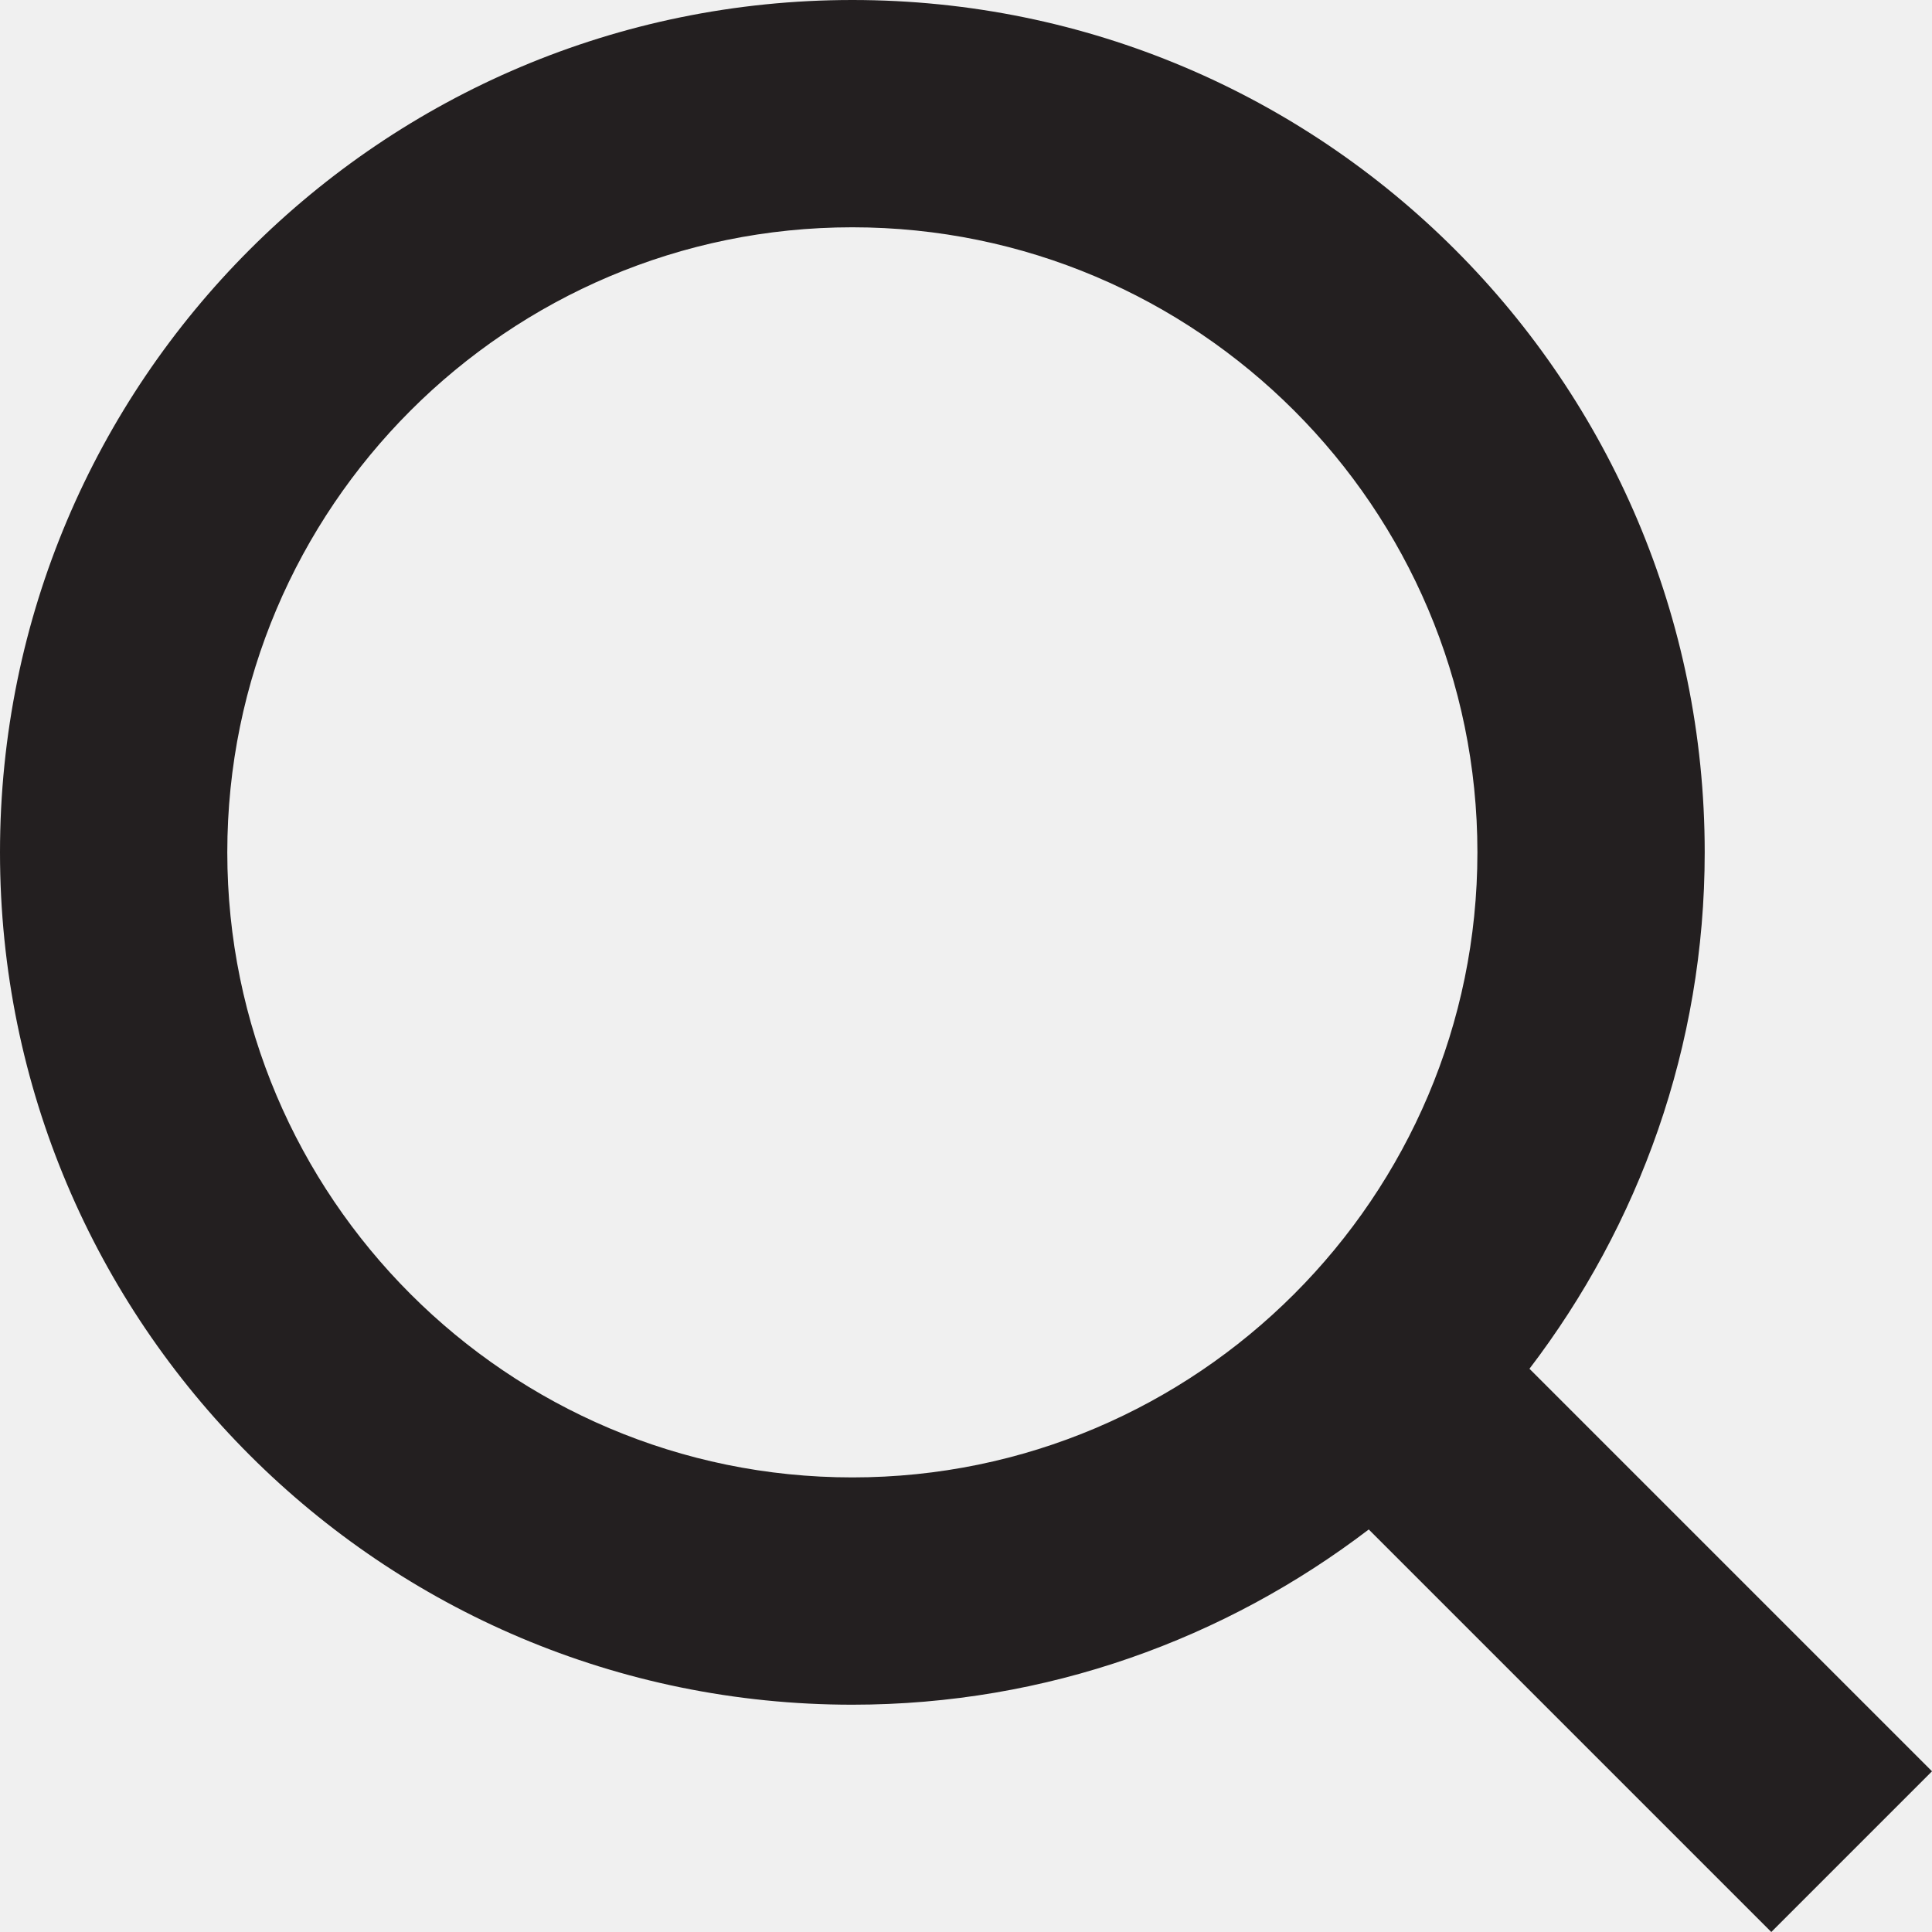
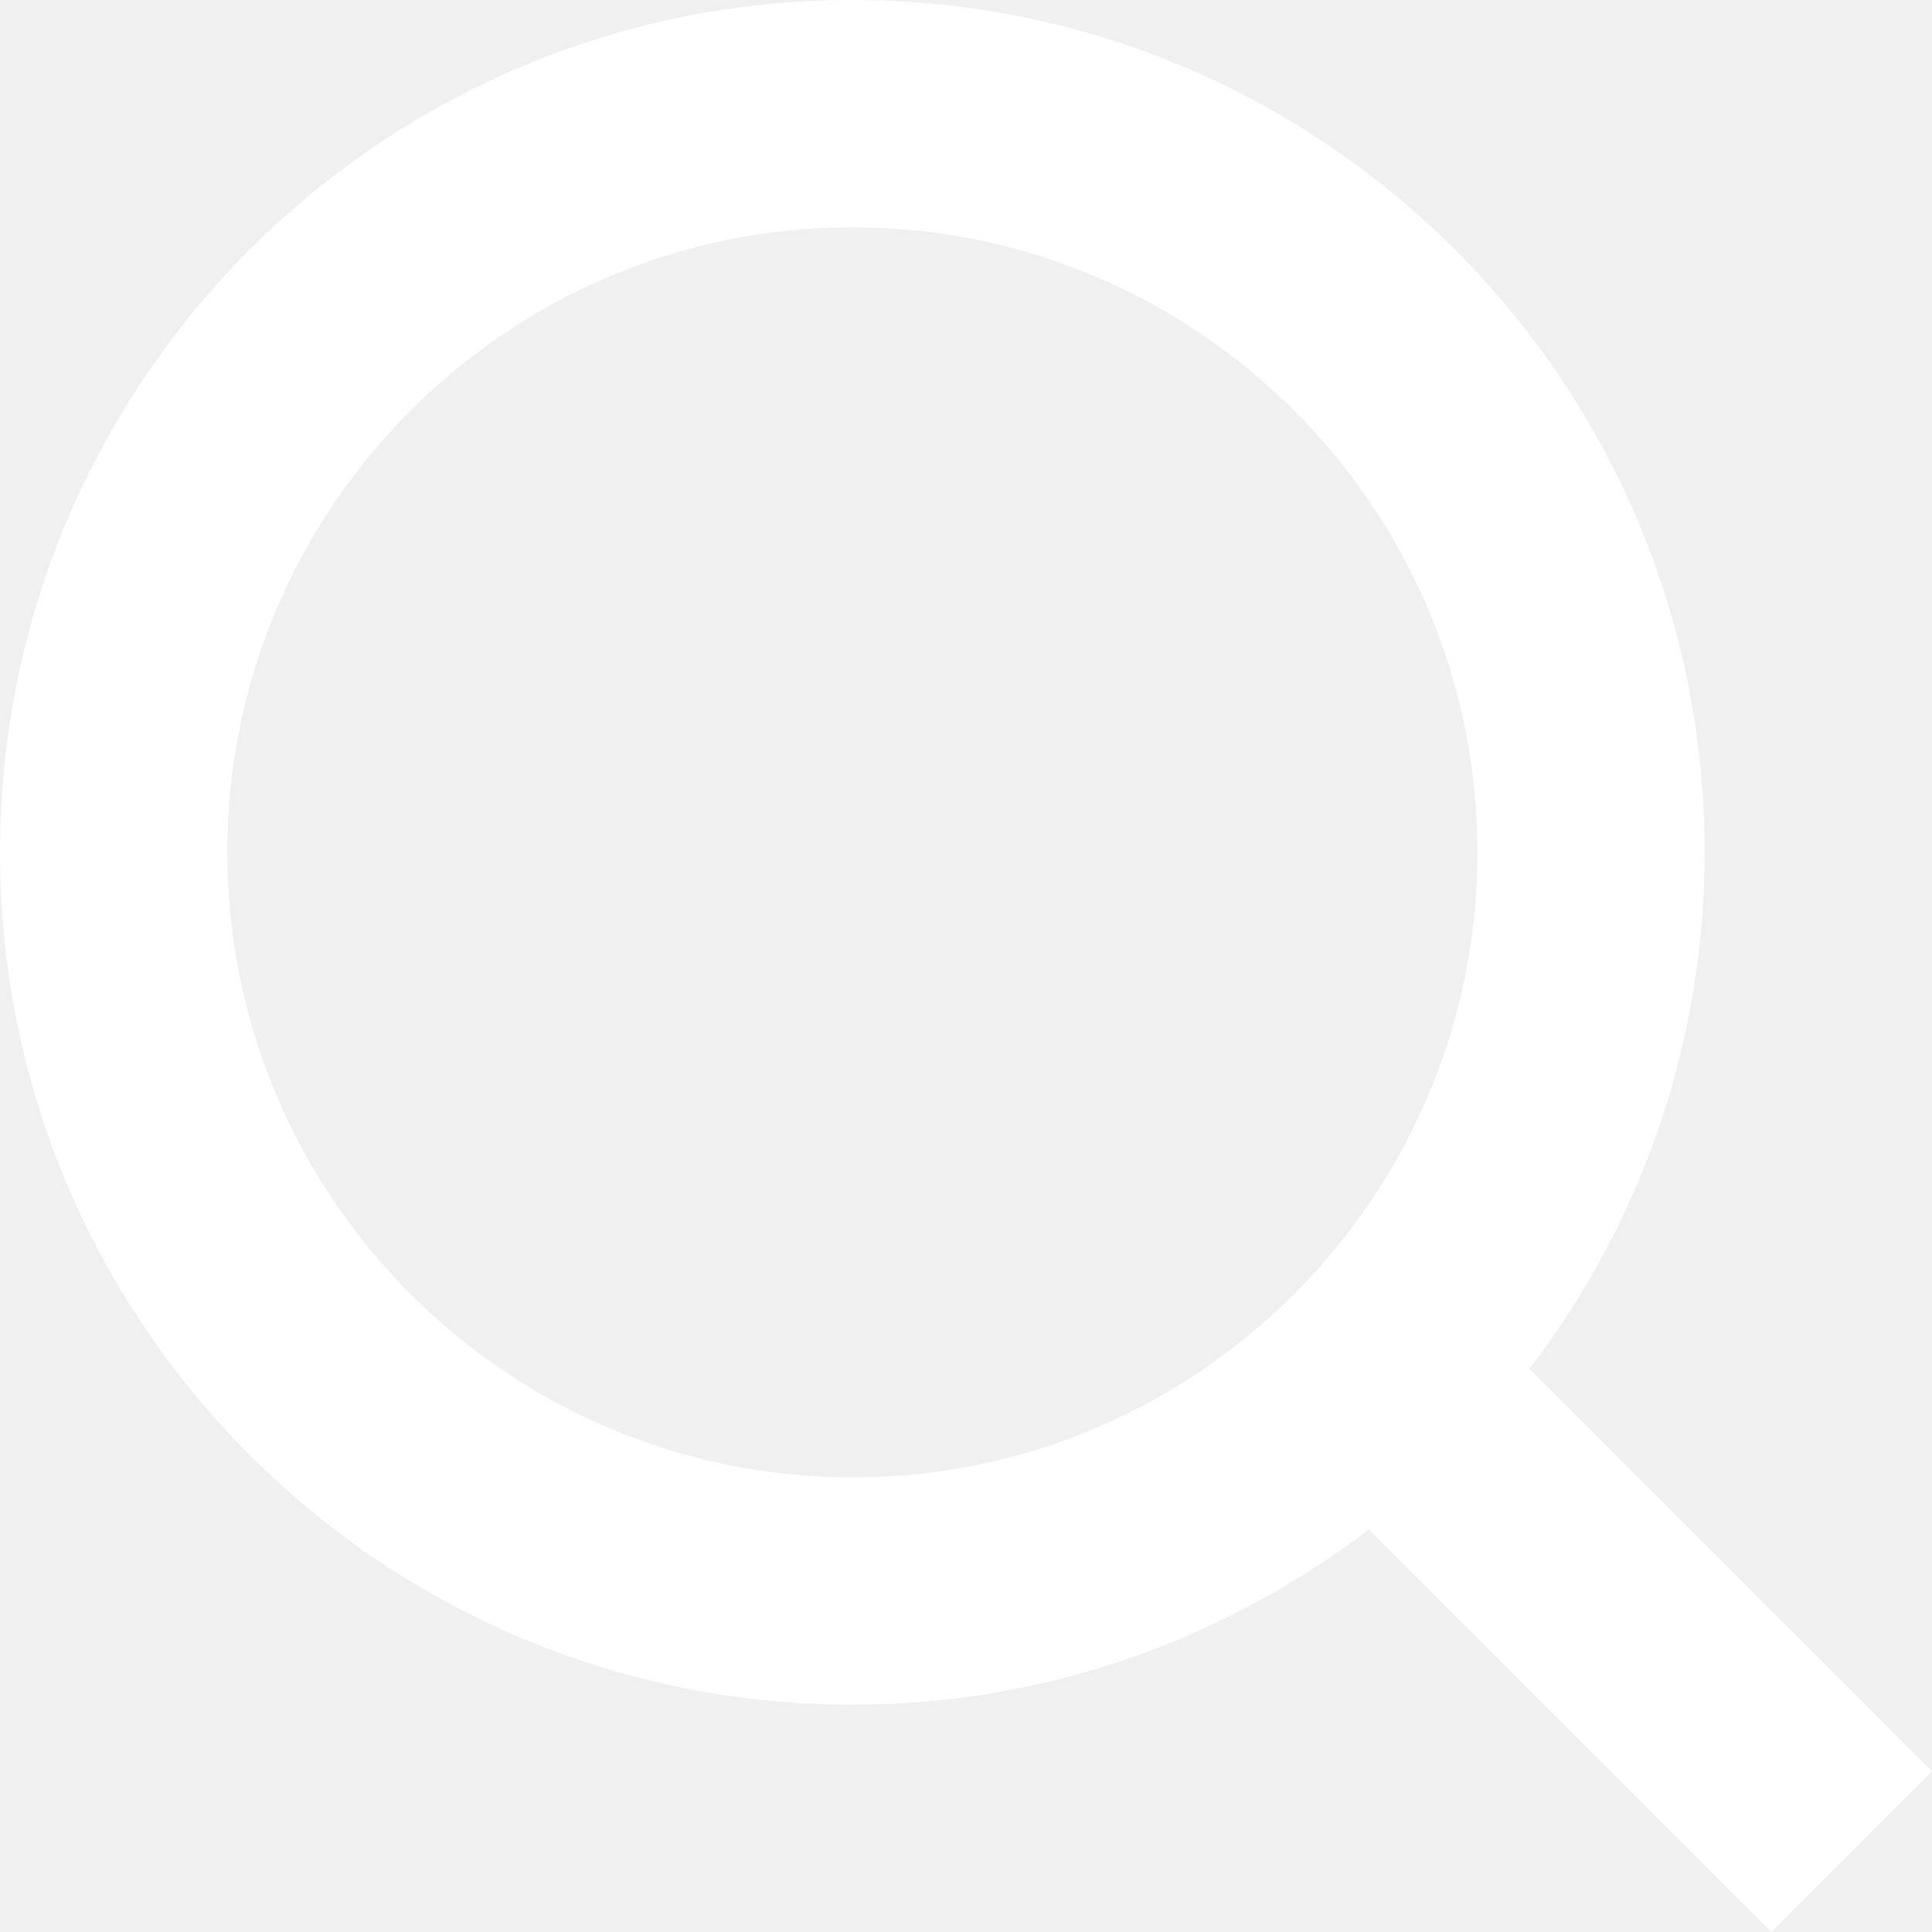
- <svg xmlns="http://www.w3.org/2000/svg" version="1.1" id="icon-search" x="0px" y="0px" width="17px" height="17px" viewBox="0 0 17 17" enable-background="new 0 0 17 17" xml:space="preserve">
-   <g id="Layer_1">
- </g>
-   <g id="Layer_2">
-     <path fill="#231F20" d="M17,15.586l-3.542-3.542C14.421,10.782,15,9.21,15,7.5C15,3.358,11.643,0,7.5,0C3.358,0,0,3.358,0,7.5   C0,11.643,3.358,15,7.5,15c1.71,0,3.282-0.579,4.544-1.542L15.586,17L17,15.586z M2,7.5C2,4.467,4.467,2,7.5,2   C10.532,2,13,4.467,13,7.5c0,3.032-2.468,5.5-5.5,5.5C4.467,13,2,10.532,2,7.5z" />
-   </g>
+ <svg xmlns="http://www.w3.org/2000/svg" width="17" height="17" viewBox="0 0 17 17">
+   <path fill="#ffffff" d="M17 15.586l-3.542-3.542A7.465 7.465 0 0 0 15 7.5 7.5 7.5 0 1 0 7.5 15c1.71 0 3.282-.579 4.544-1.542L15.586 17 17 15.586zM2 7.5C2 4.467 4.467 2 7.5 2 10.532 2 13 4.467 13 7.5c0 3.032-2.468 5.5-5.5 5.5A5.506 5.506 0 0 1 2 7.5z" />
</svg>
